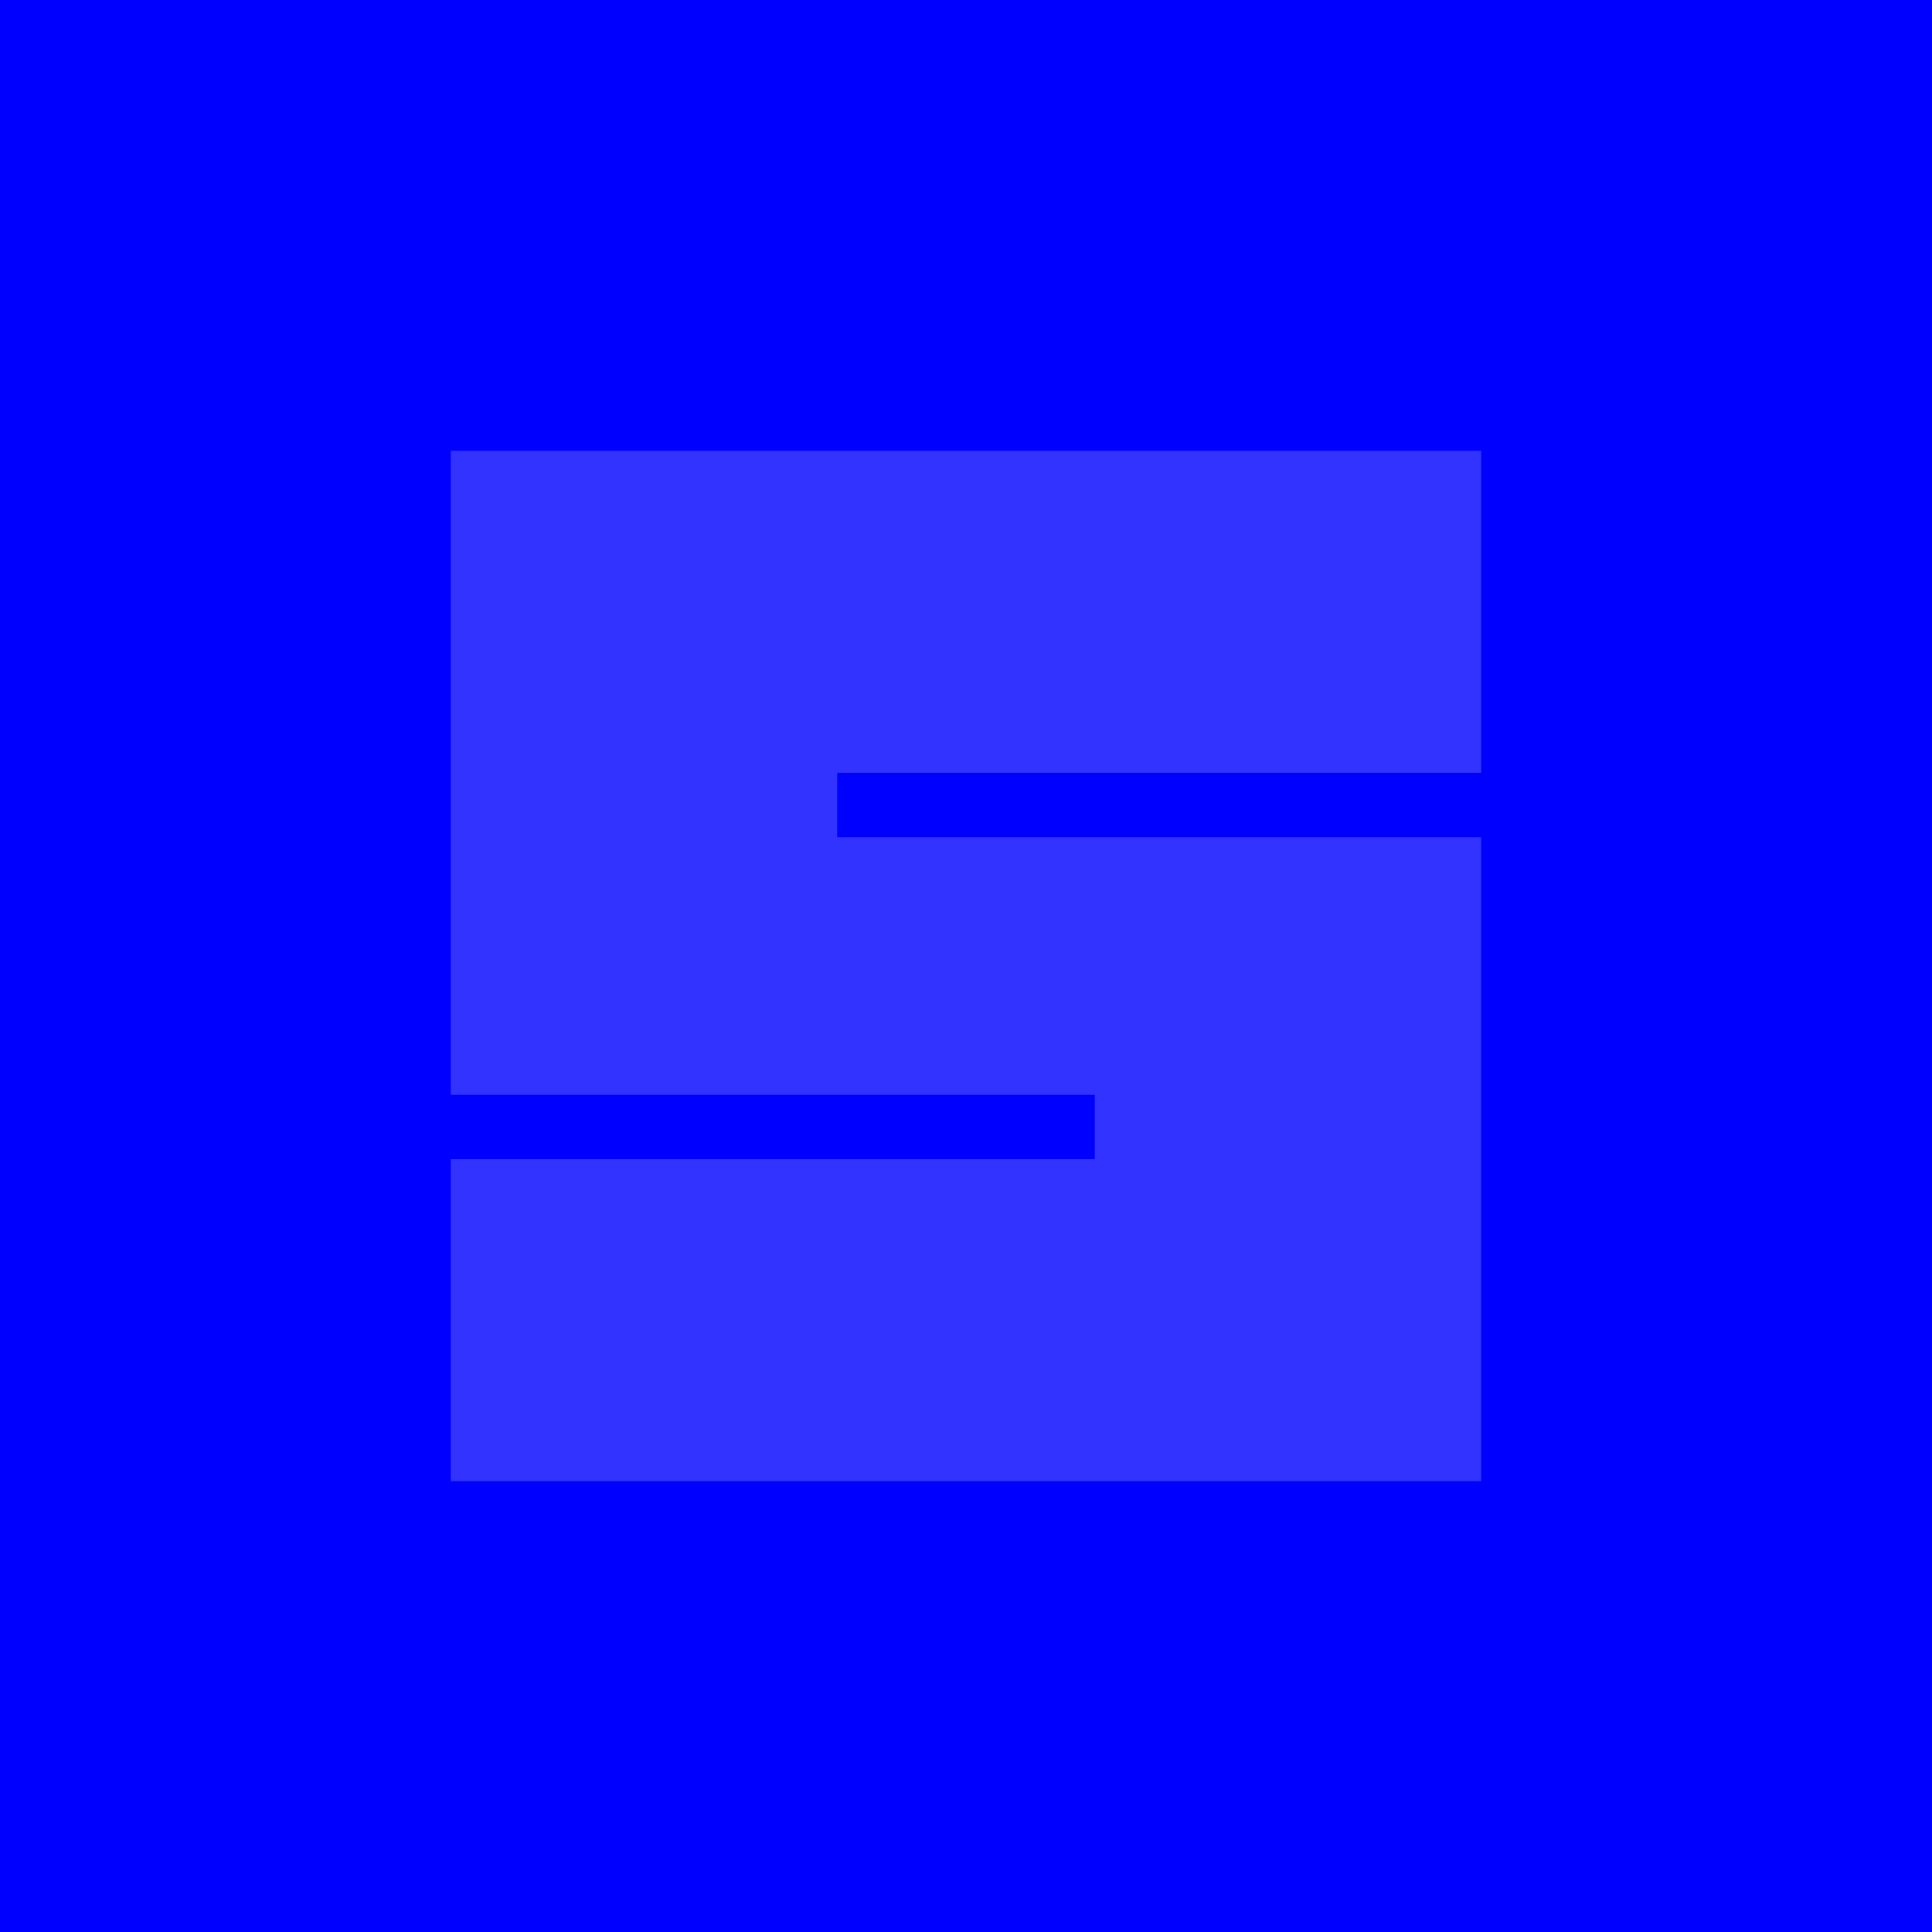
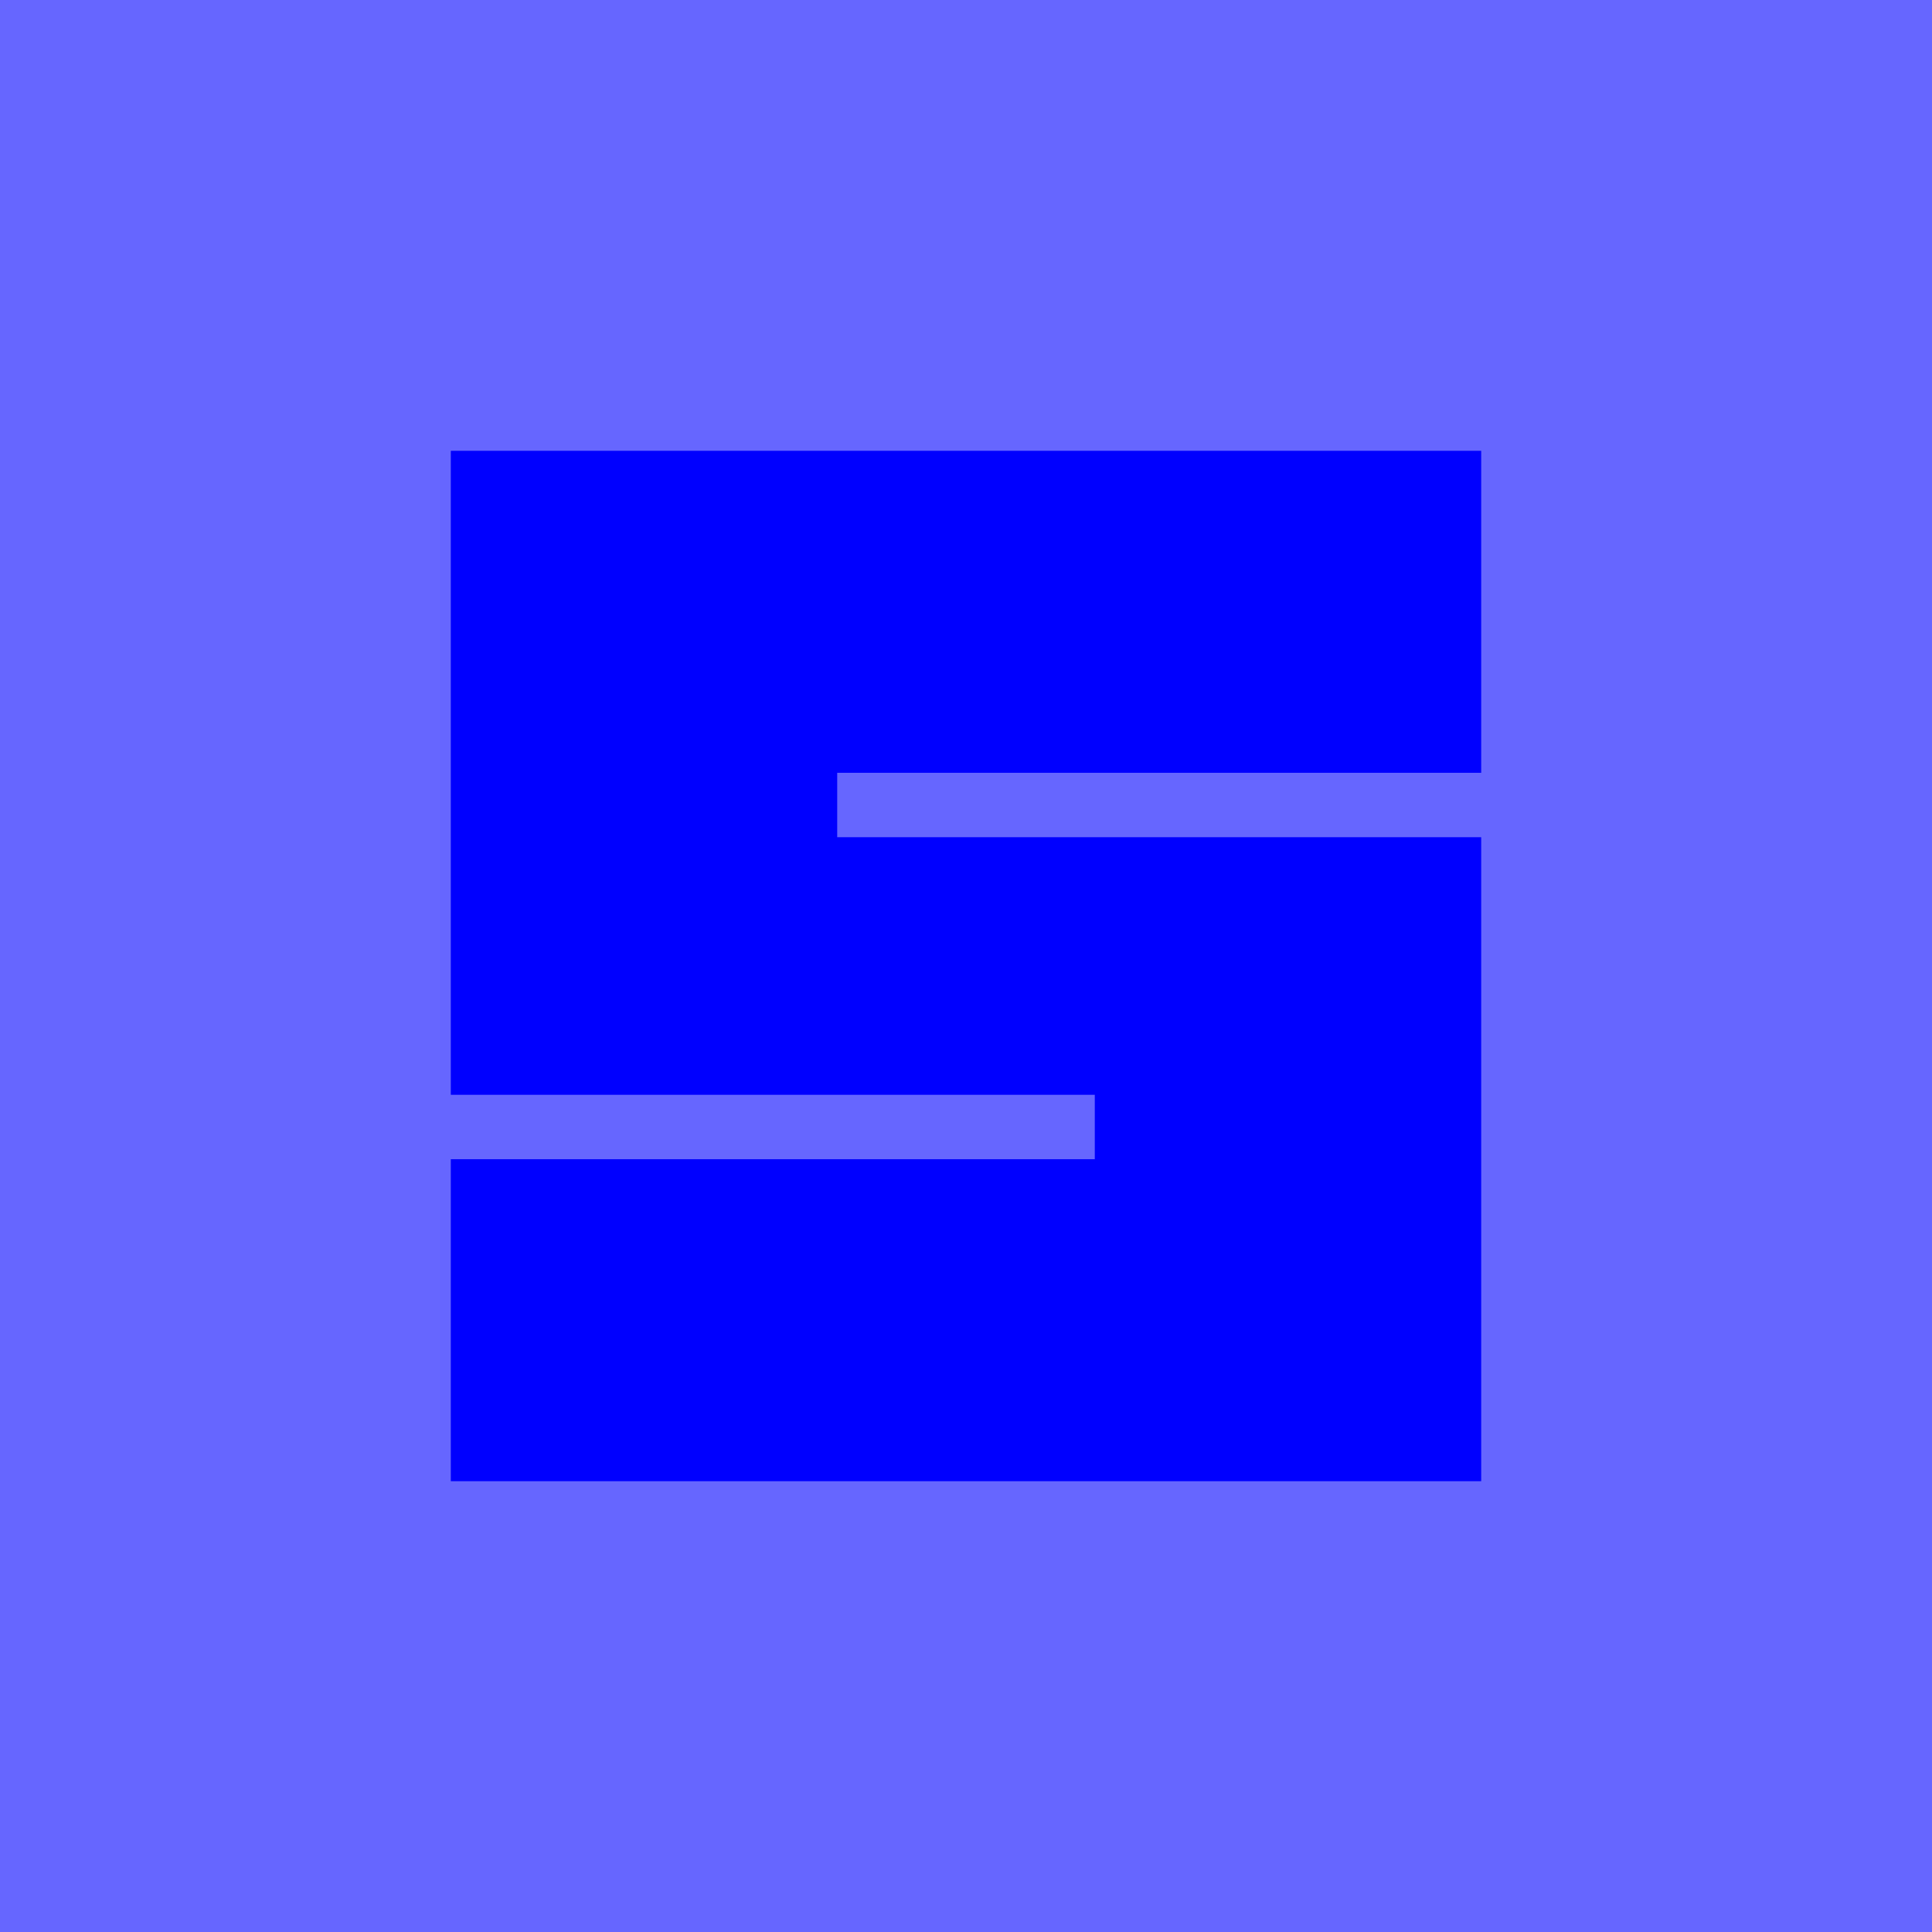
<svg xmlns="http://www.w3.org/2000/svg" fill="none" viewBox="0 0 128 128">
-   <path fill="#00F" d="M0 0h128v128H0z" />
-   <path fill="#33F" fill-rule="evenodd" d="M29.867 29.867h68.266V51.2H55.467v4.267h42.666v42.666H29.867V76.8h42.666v-4.267H29.867V29.867Z" clip-rule="evenodd" />
+   <path class="other" d="M0 0h128v128H0z" />
+   <path class="symbol" fill-rule="evenodd" d="M29.867 29.867h68.266V51.2H55.467v4.267h42.666v42.666H29.867V76.8h42.666v-4.267H29.867V29.867Z" clip-rule="evenodd" />
+   <style>
+         .other { fill: #6666FF; }
+         .symbol { fill: #0000FF; }
+ 
+         @media (prefers-color-scheme: dark) {
+             .other { fill: #0000FF; }
+             .symbol { fill: #6666FF; }
+         }
+     </style>
</svg>
